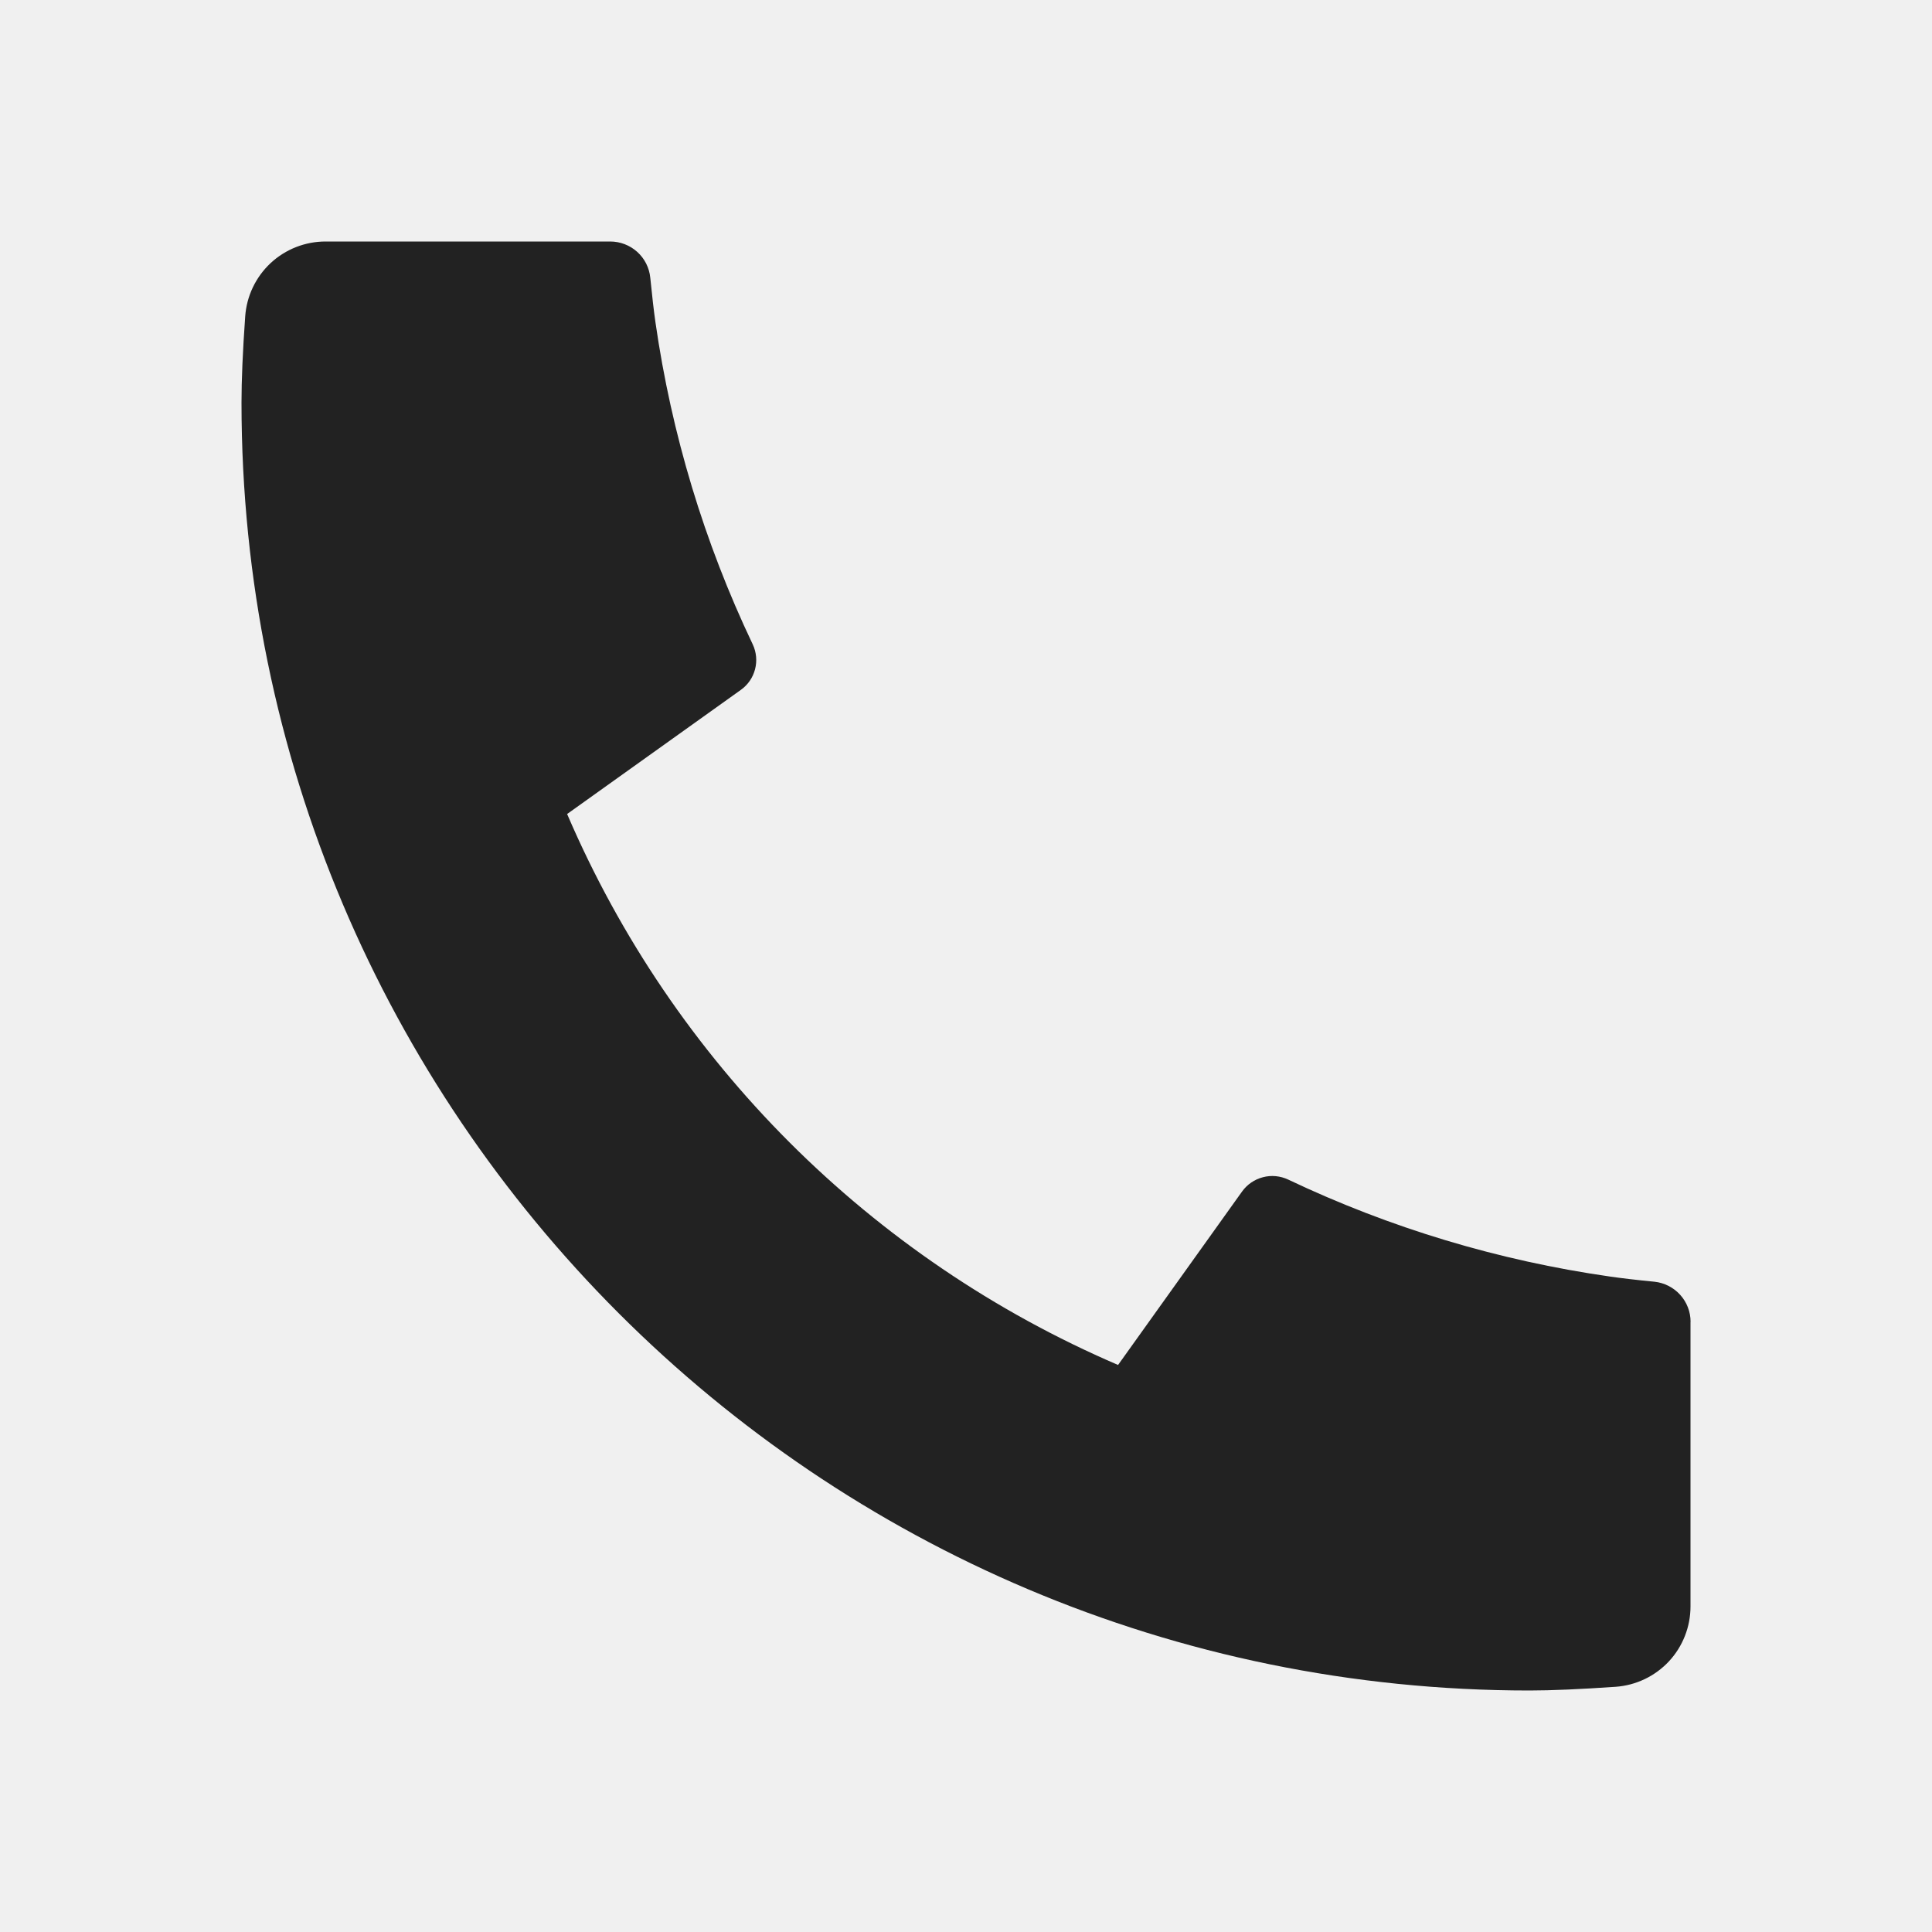
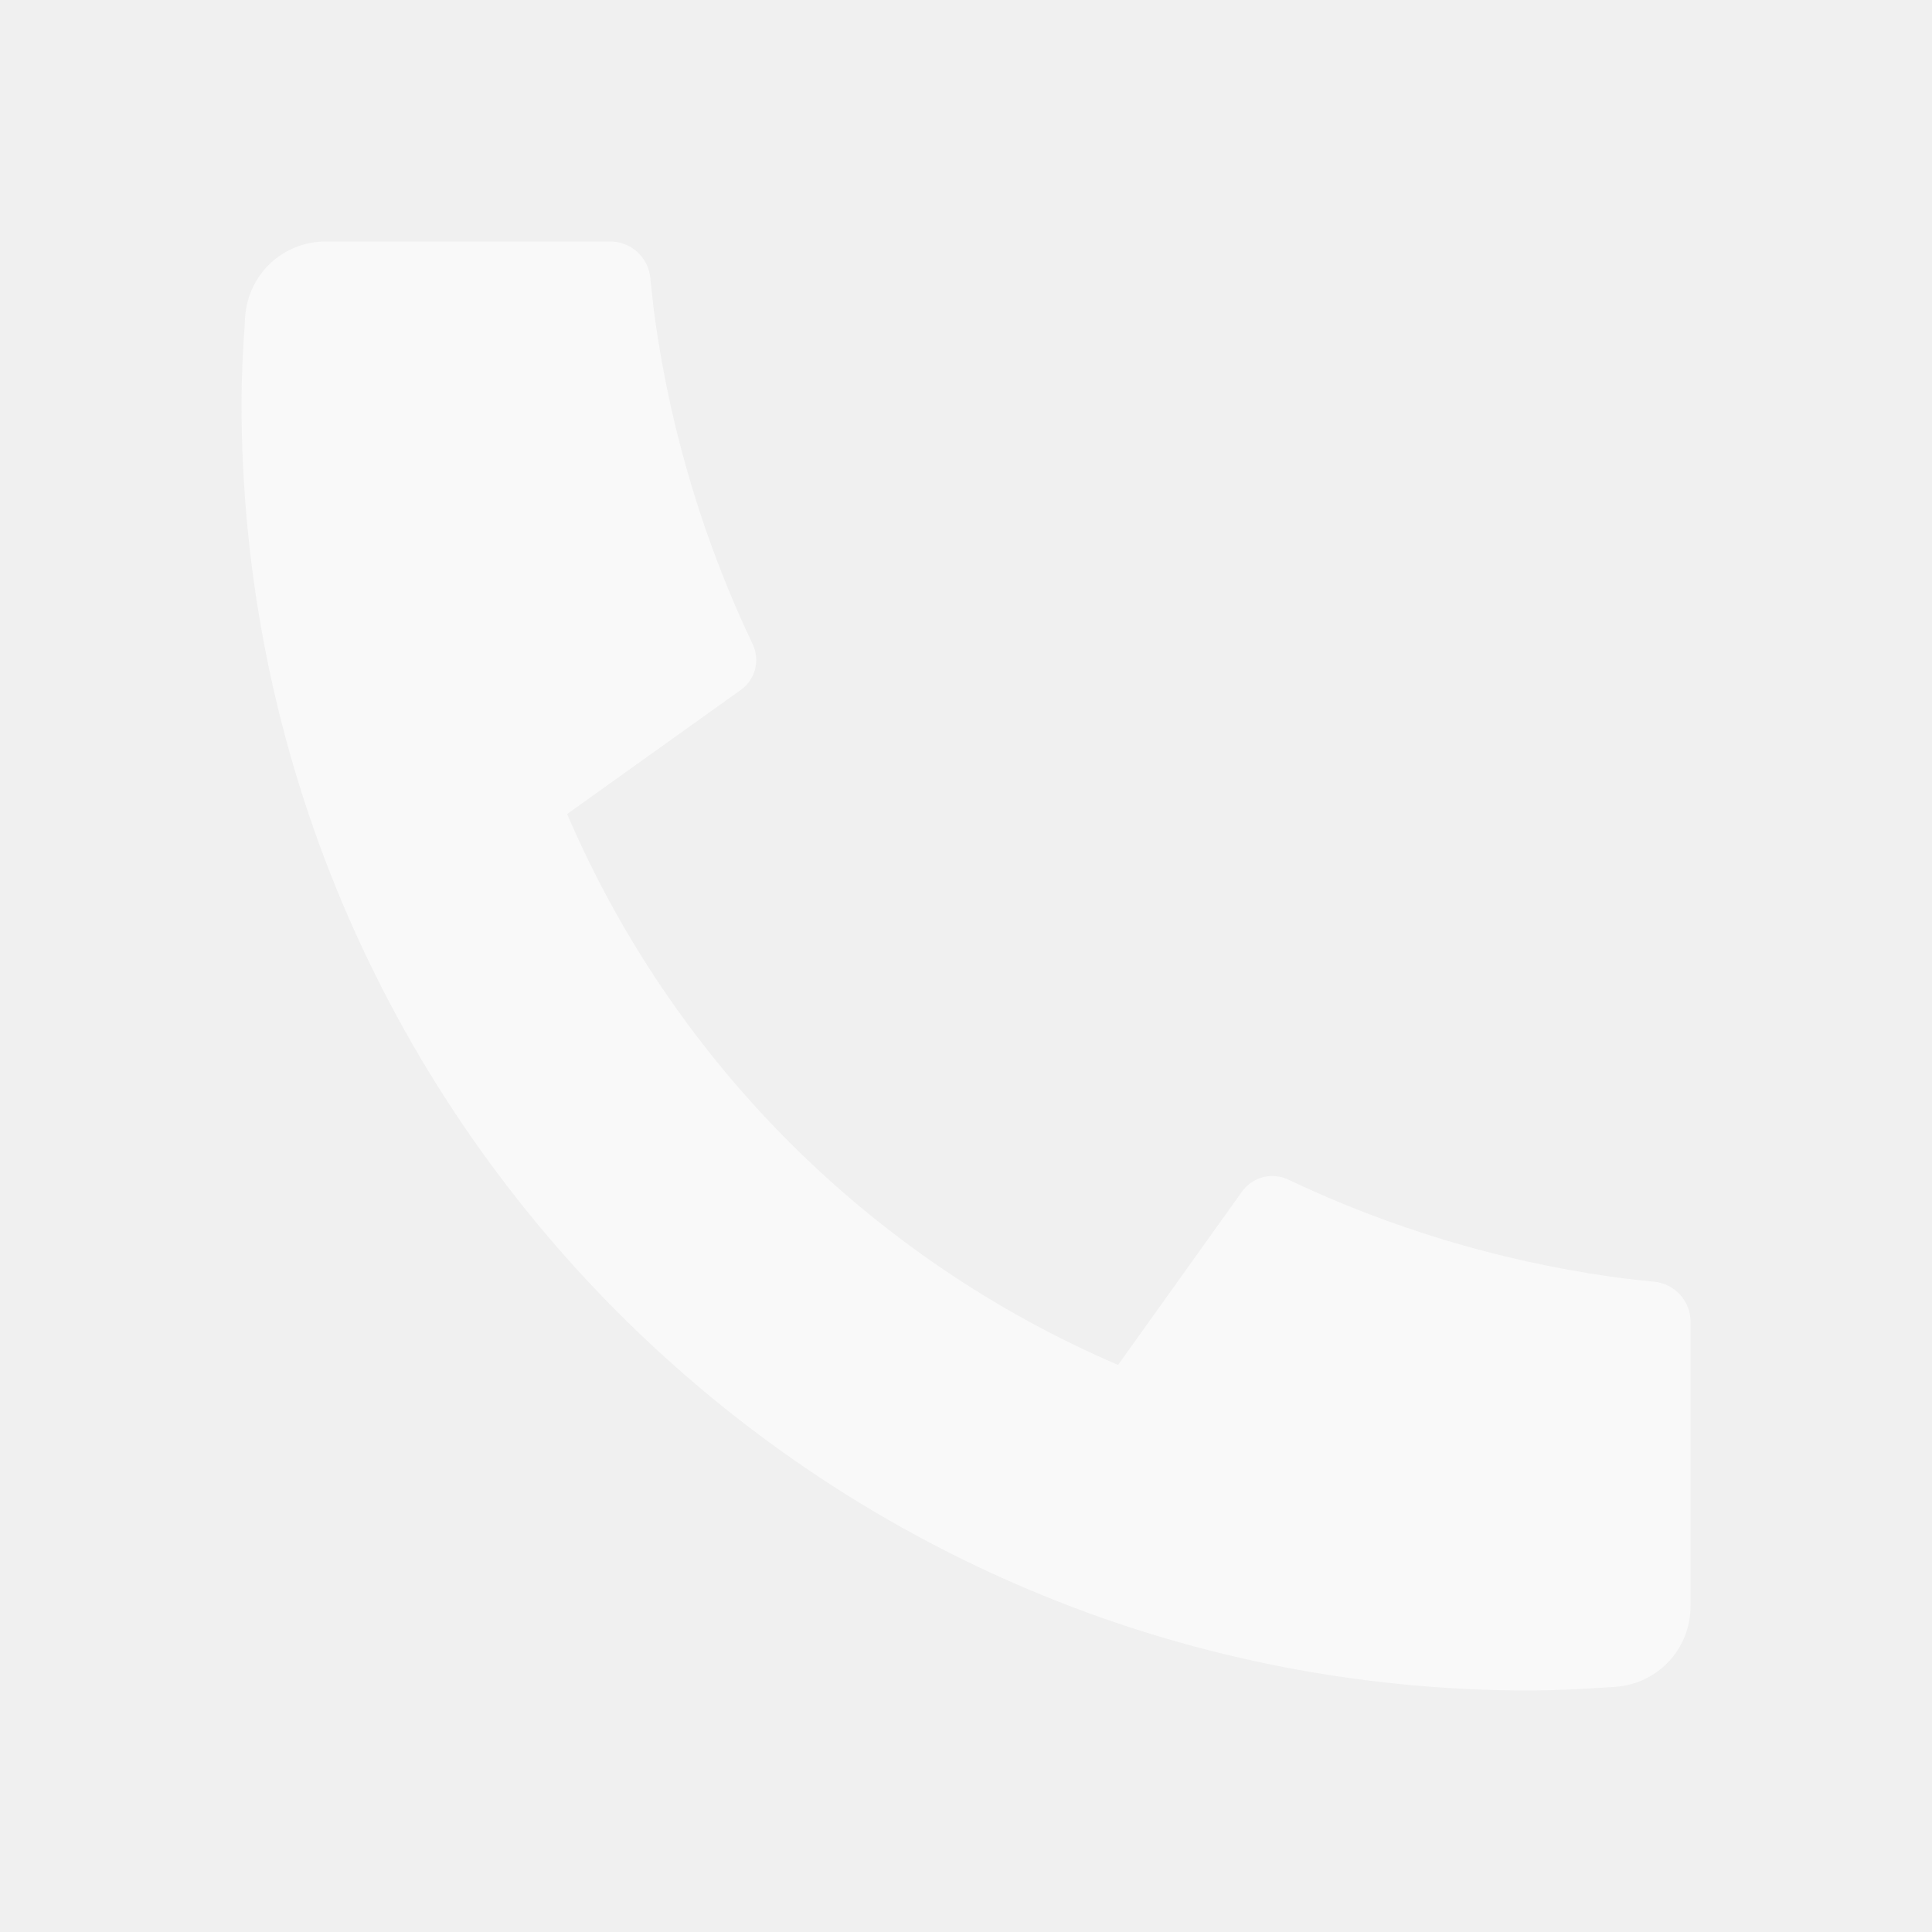
<svg xmlns="http://www.w3.org/2000/svg" width="24" height="24" viewBox="0 0 24 24" fill="none">
  <g clip-path="url(#clip0_884_18509)">
-     <path d="M21 16.42V19.956C21 20.209 20.904 20.453 20.732 20.638C20.559 20.823 20.323 20.936 20.07 20.954C19.633 20.984 19.276 21 19 21C10.163 21 3 13.837 3 5C3 4.724 3.015 4.367 3.046 3.93C3.064 3.677 3.177 3.441 3.362 3.268C3.547 3.096 3.791 3 4.044 3H7.58C7.704 3 7.824 3.046 7.916 3.129C8.008 3.212 8.066 3.327 8.078 3.45C8.101 3.68 8.122 3.863 8.142 4.002C8.341 5.389 8.748 6.738 9.35 8.003C9.445 8.203 9.383 8.442 9.203 8.57L7.045 10.112C8.364 13.187 10.815 15.636 13.889 16.956L15.429 14.802C15.492 14.714 15.584 14.651 15.688 14.624C15.793 14.596 15.904 14.607 16.002 14.653C17.267 15.254 18.616 15.66 20.002 15.858C20.141 15.878 20.324 15.9 20.552 15.922C20.675 15.935 20.789 15.993 20.872 16.085C20.955 16.177 21.001 16.296 21.001 16.42H21Z" fill="#222222" />
+     <path d="M21 16.42V19.956C21 20.209 20.904 20.453 20.732 20.638C20.559 20.823 20.323 20.936 20.07 20.954C19.633 20.984 19.276 21 19 21C10.163 21 3 13.837 3 5C3 4.724 3.015 4.367 3.046 3.93C3.064 3.677 3.177 3.441 3.362 3.268C3.547 3.096 3.791 3 4.044 3H7.58C7.704 3 7.824 3.046 7.916 3.129C8.008 3.212 8.066 3.327 8.078 3.45C8.101 3.68 8.122 3.863 8.142 4.002C8.341 5.389 8.748 6.738 9.35 8.003C9.445 8.203 9.383 8.442 9.203 8.57L7.045 10.112C8.364 13.187 10.815 15.636 13.889 16.956L15.429 14.802C15.492 14.714 15.584 14.651 15.688 14.624C15.793 14.596 15.904 14.607 16.002 14.653C17.267 15.254 18.616 15.66 20.002 15.858C20.141 15.878 20.324 15.9 20.552 15.922C20.675 15.935 20.789 15.993 20.872 16.085C20.955 16.177 21.001 16.296 21.001 16.42H21Z" fill="rgba(249, 249, 249, 1)" />
  </g>
  <defs>
    <clipPath id="clip0_884_18509">
      <rect width="24" height="24" fill="white" />
    </clipPath>
  </defs>
</svg>
